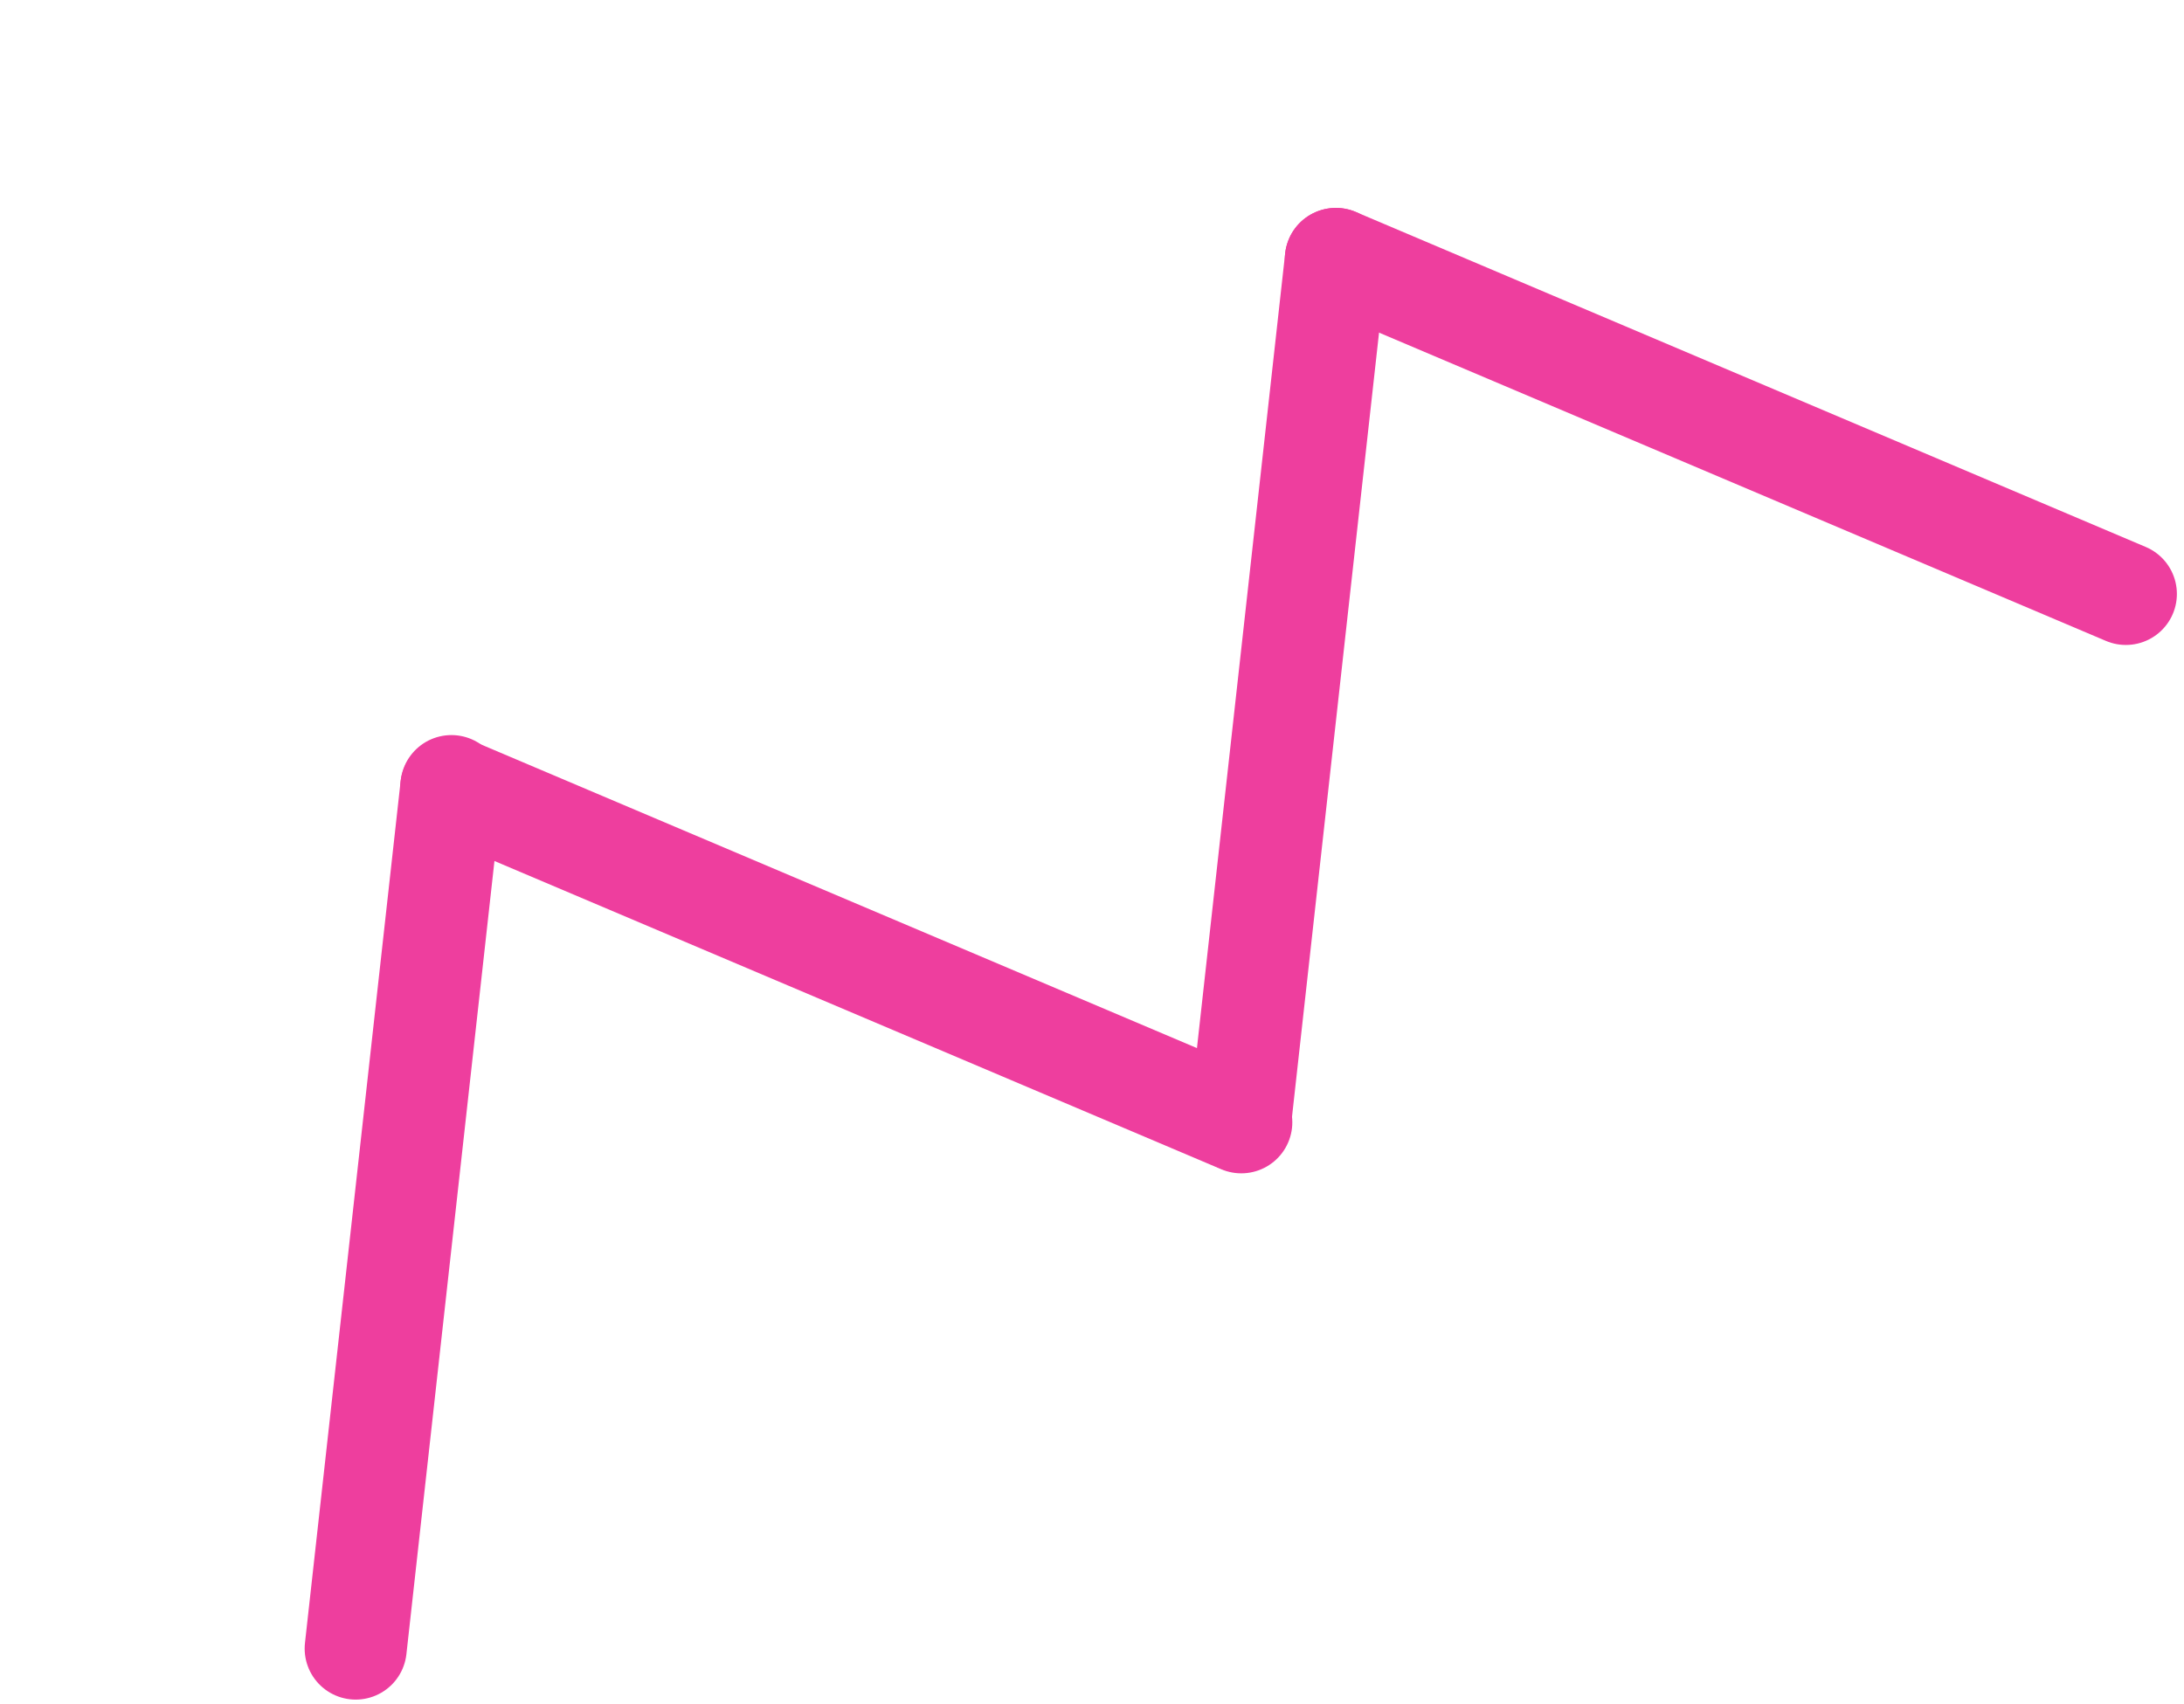
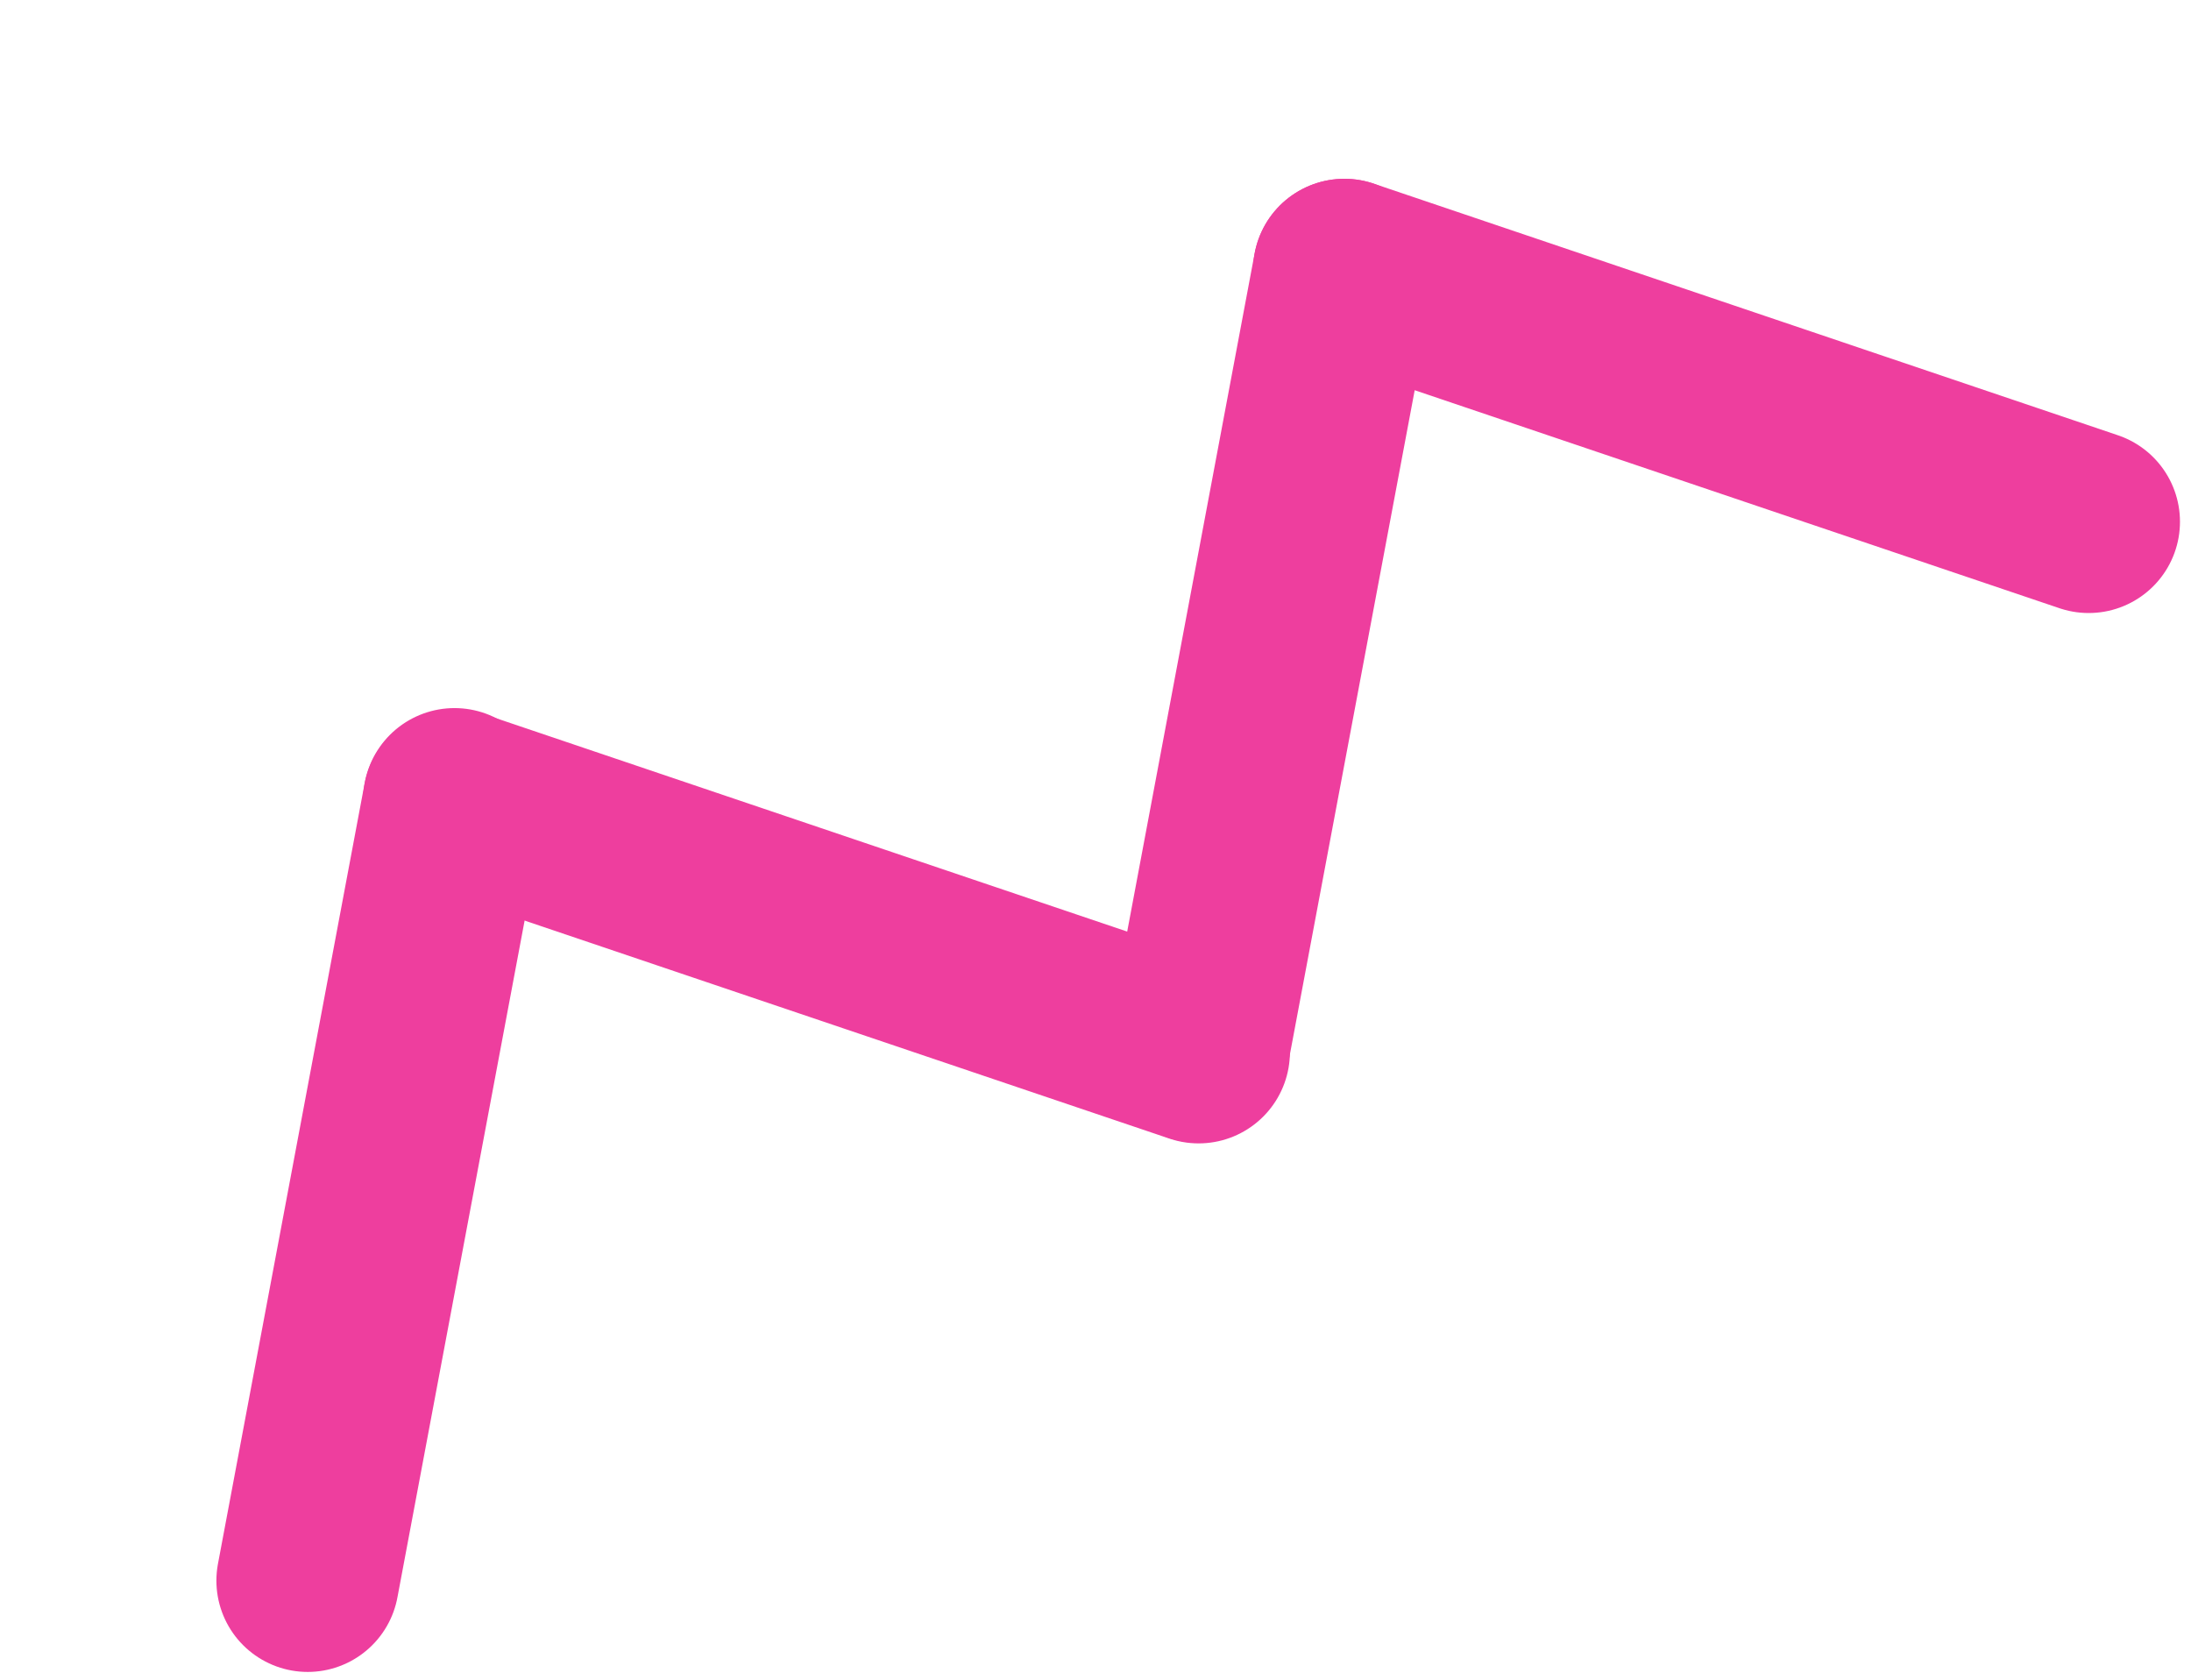
- <svg xmlns="http://www.w3.org/2000/svg" width="214" height="167" viewBox="0 0 214 167" fill="none">
-   <path d="M34.852 161.574L44.233 77.043" stroke="#EE3E9E" stroke-width="10" stroke-linecap="round" />
-   <path d="M44.221 77.16L121.628 109.996" stroke="#EE3E9E" stroke-width="10" stroke-linecap="round" />
-   <path d="M121.517 109.907L130.897 25.376" stroke="#EE3E9E" stroke-width="10" stroke-linecap="round" />
-   <path d="M130.897 25.376L208.303 58.211" stroke="#EE3E9E" stroke-width="10" stroke-linecap="round" />
+ <svg xmlns="http://www.w3.org/2000/svg" width="120" height="92" viewBox="0 0 120 92" fill="none">
+   <path d="M16.852 86.574L24.893 43.783" stroke="#EE3E9E" stroke-width="10" stroke-linecap="round" />
+   <path d="M24.883 43.842L65.648 57.625" stroke="#EE3E9E" stroke-width="10" stroke-linecap="round" />
+   <path d="M65.591 57.584L73.631 14.793" stroke="#EE3E9E" stroke-width="10" stroke-linecap="round" />
+   <path d="M73.631 14.793L114.396 28.576" stroke="#EE3E9E" stroke-width="10" stroke-linecap="round" />
</svg>
